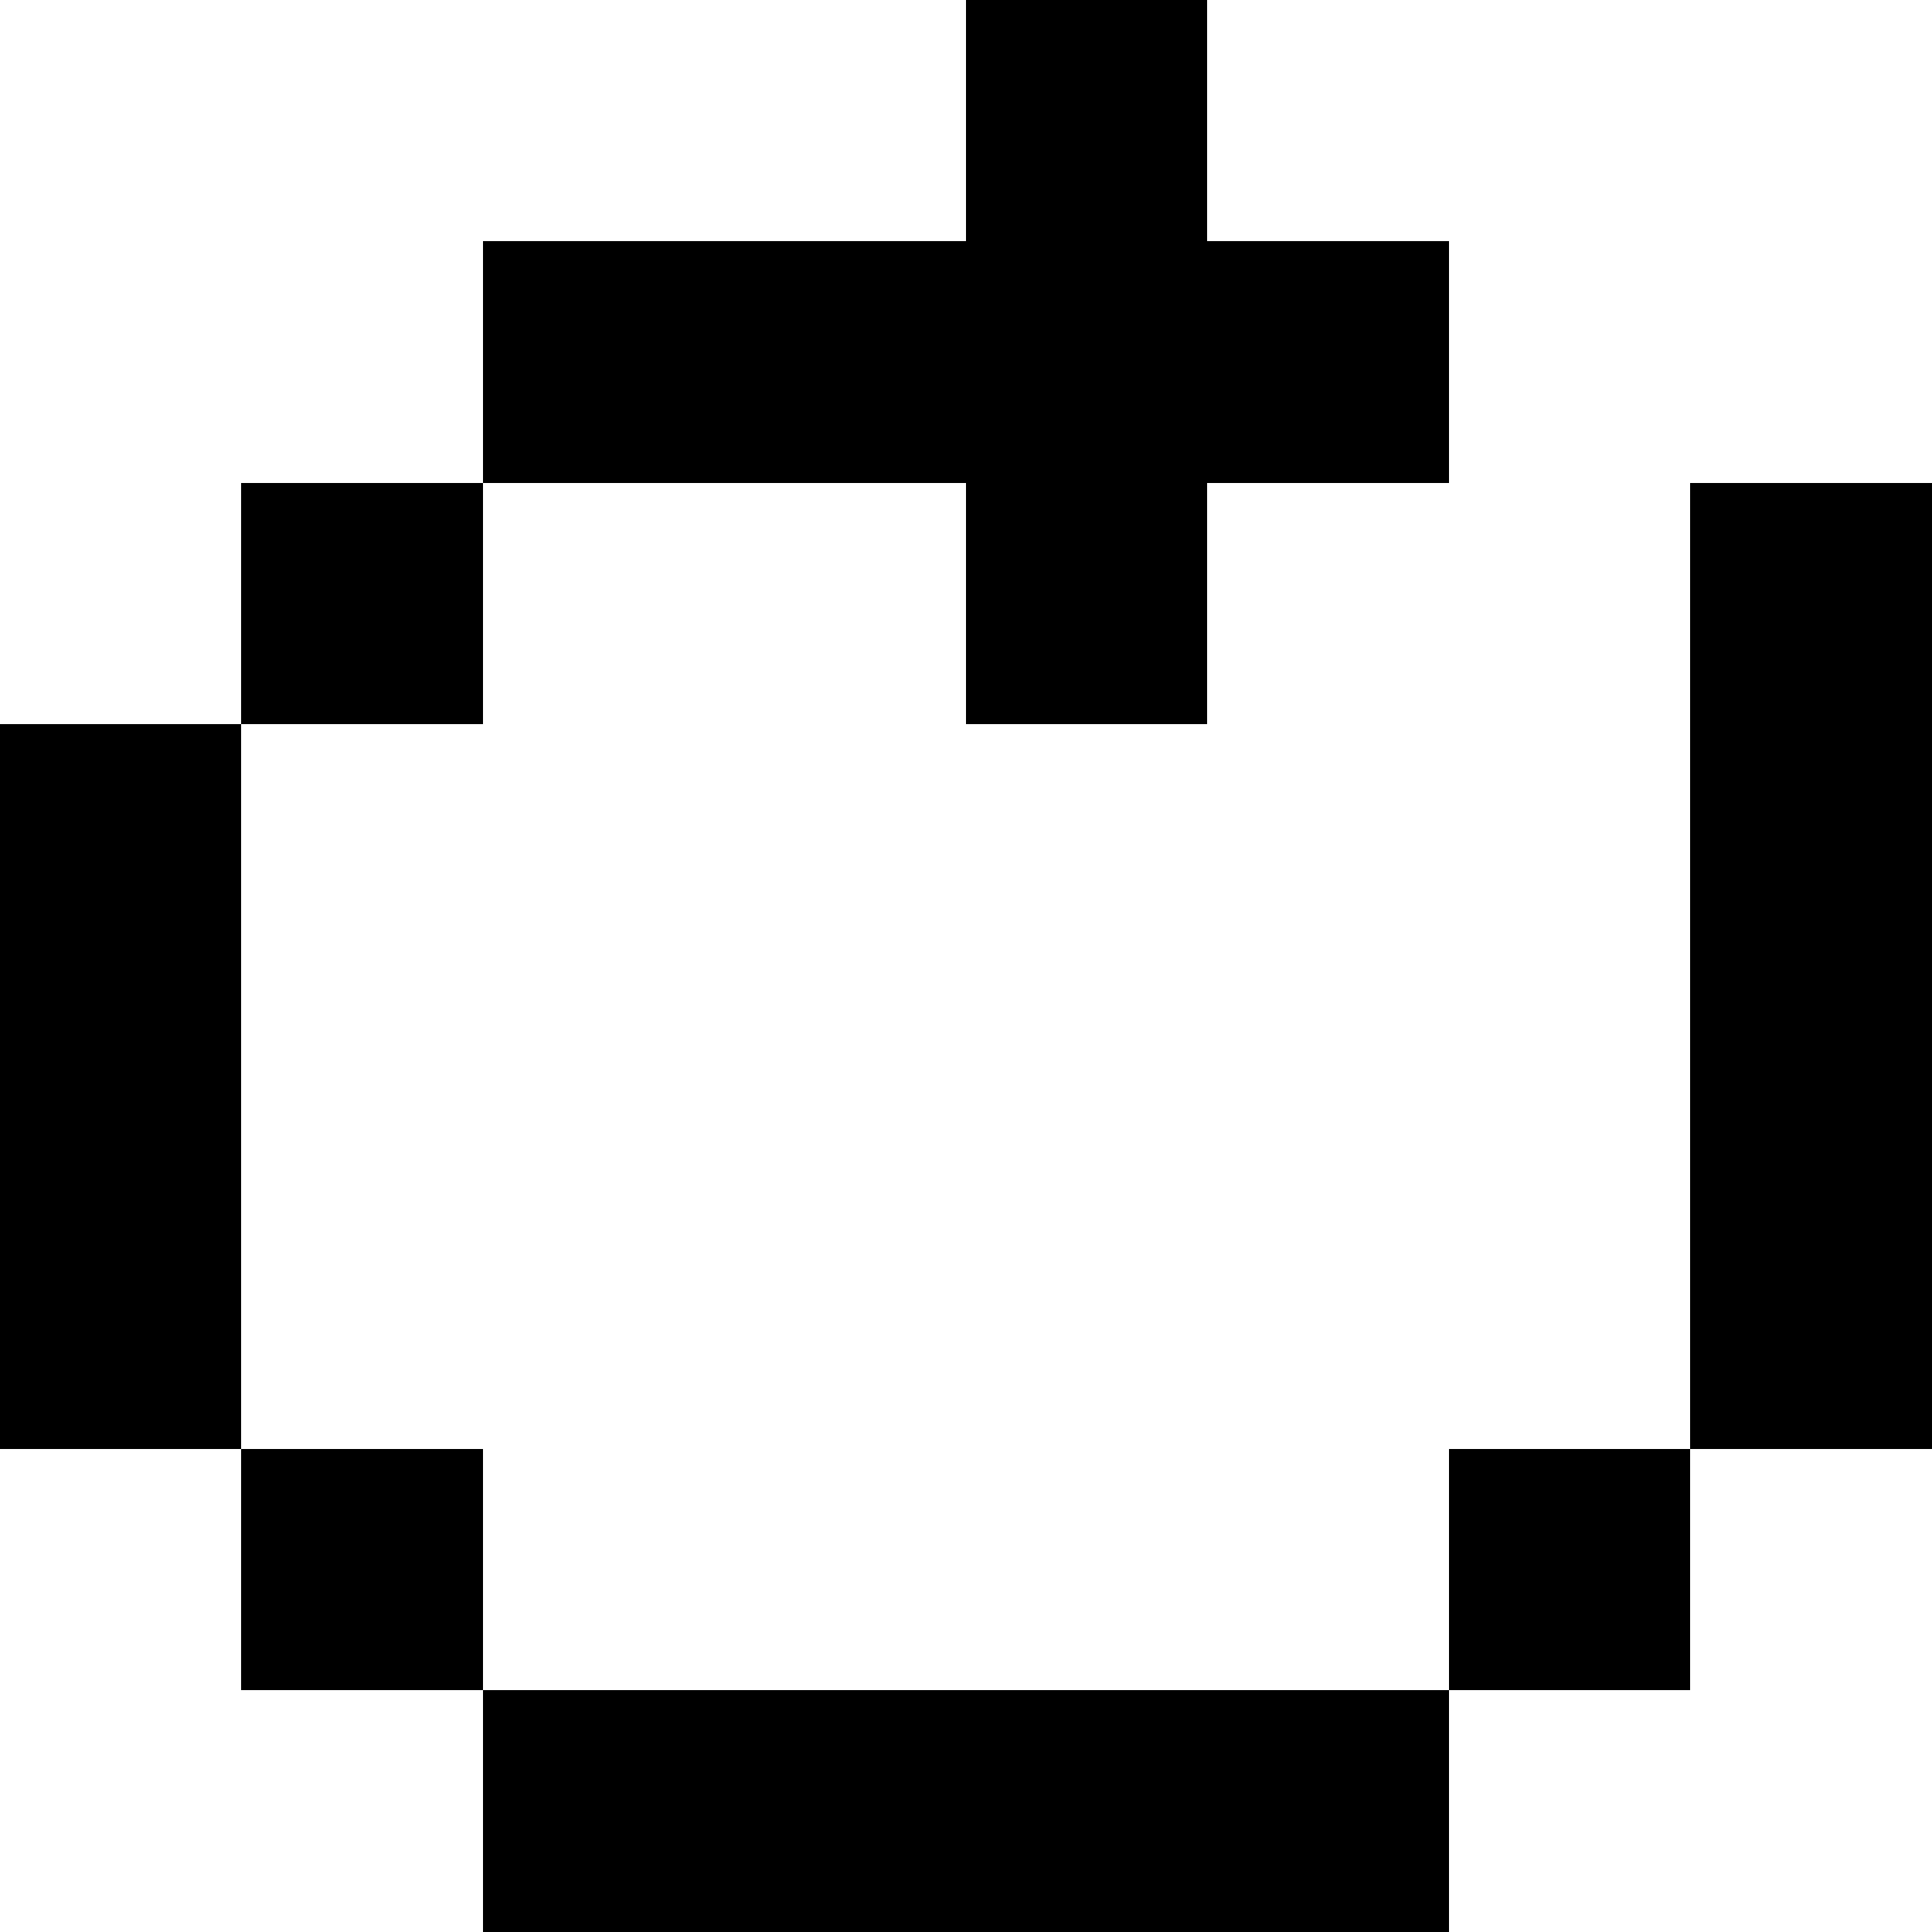
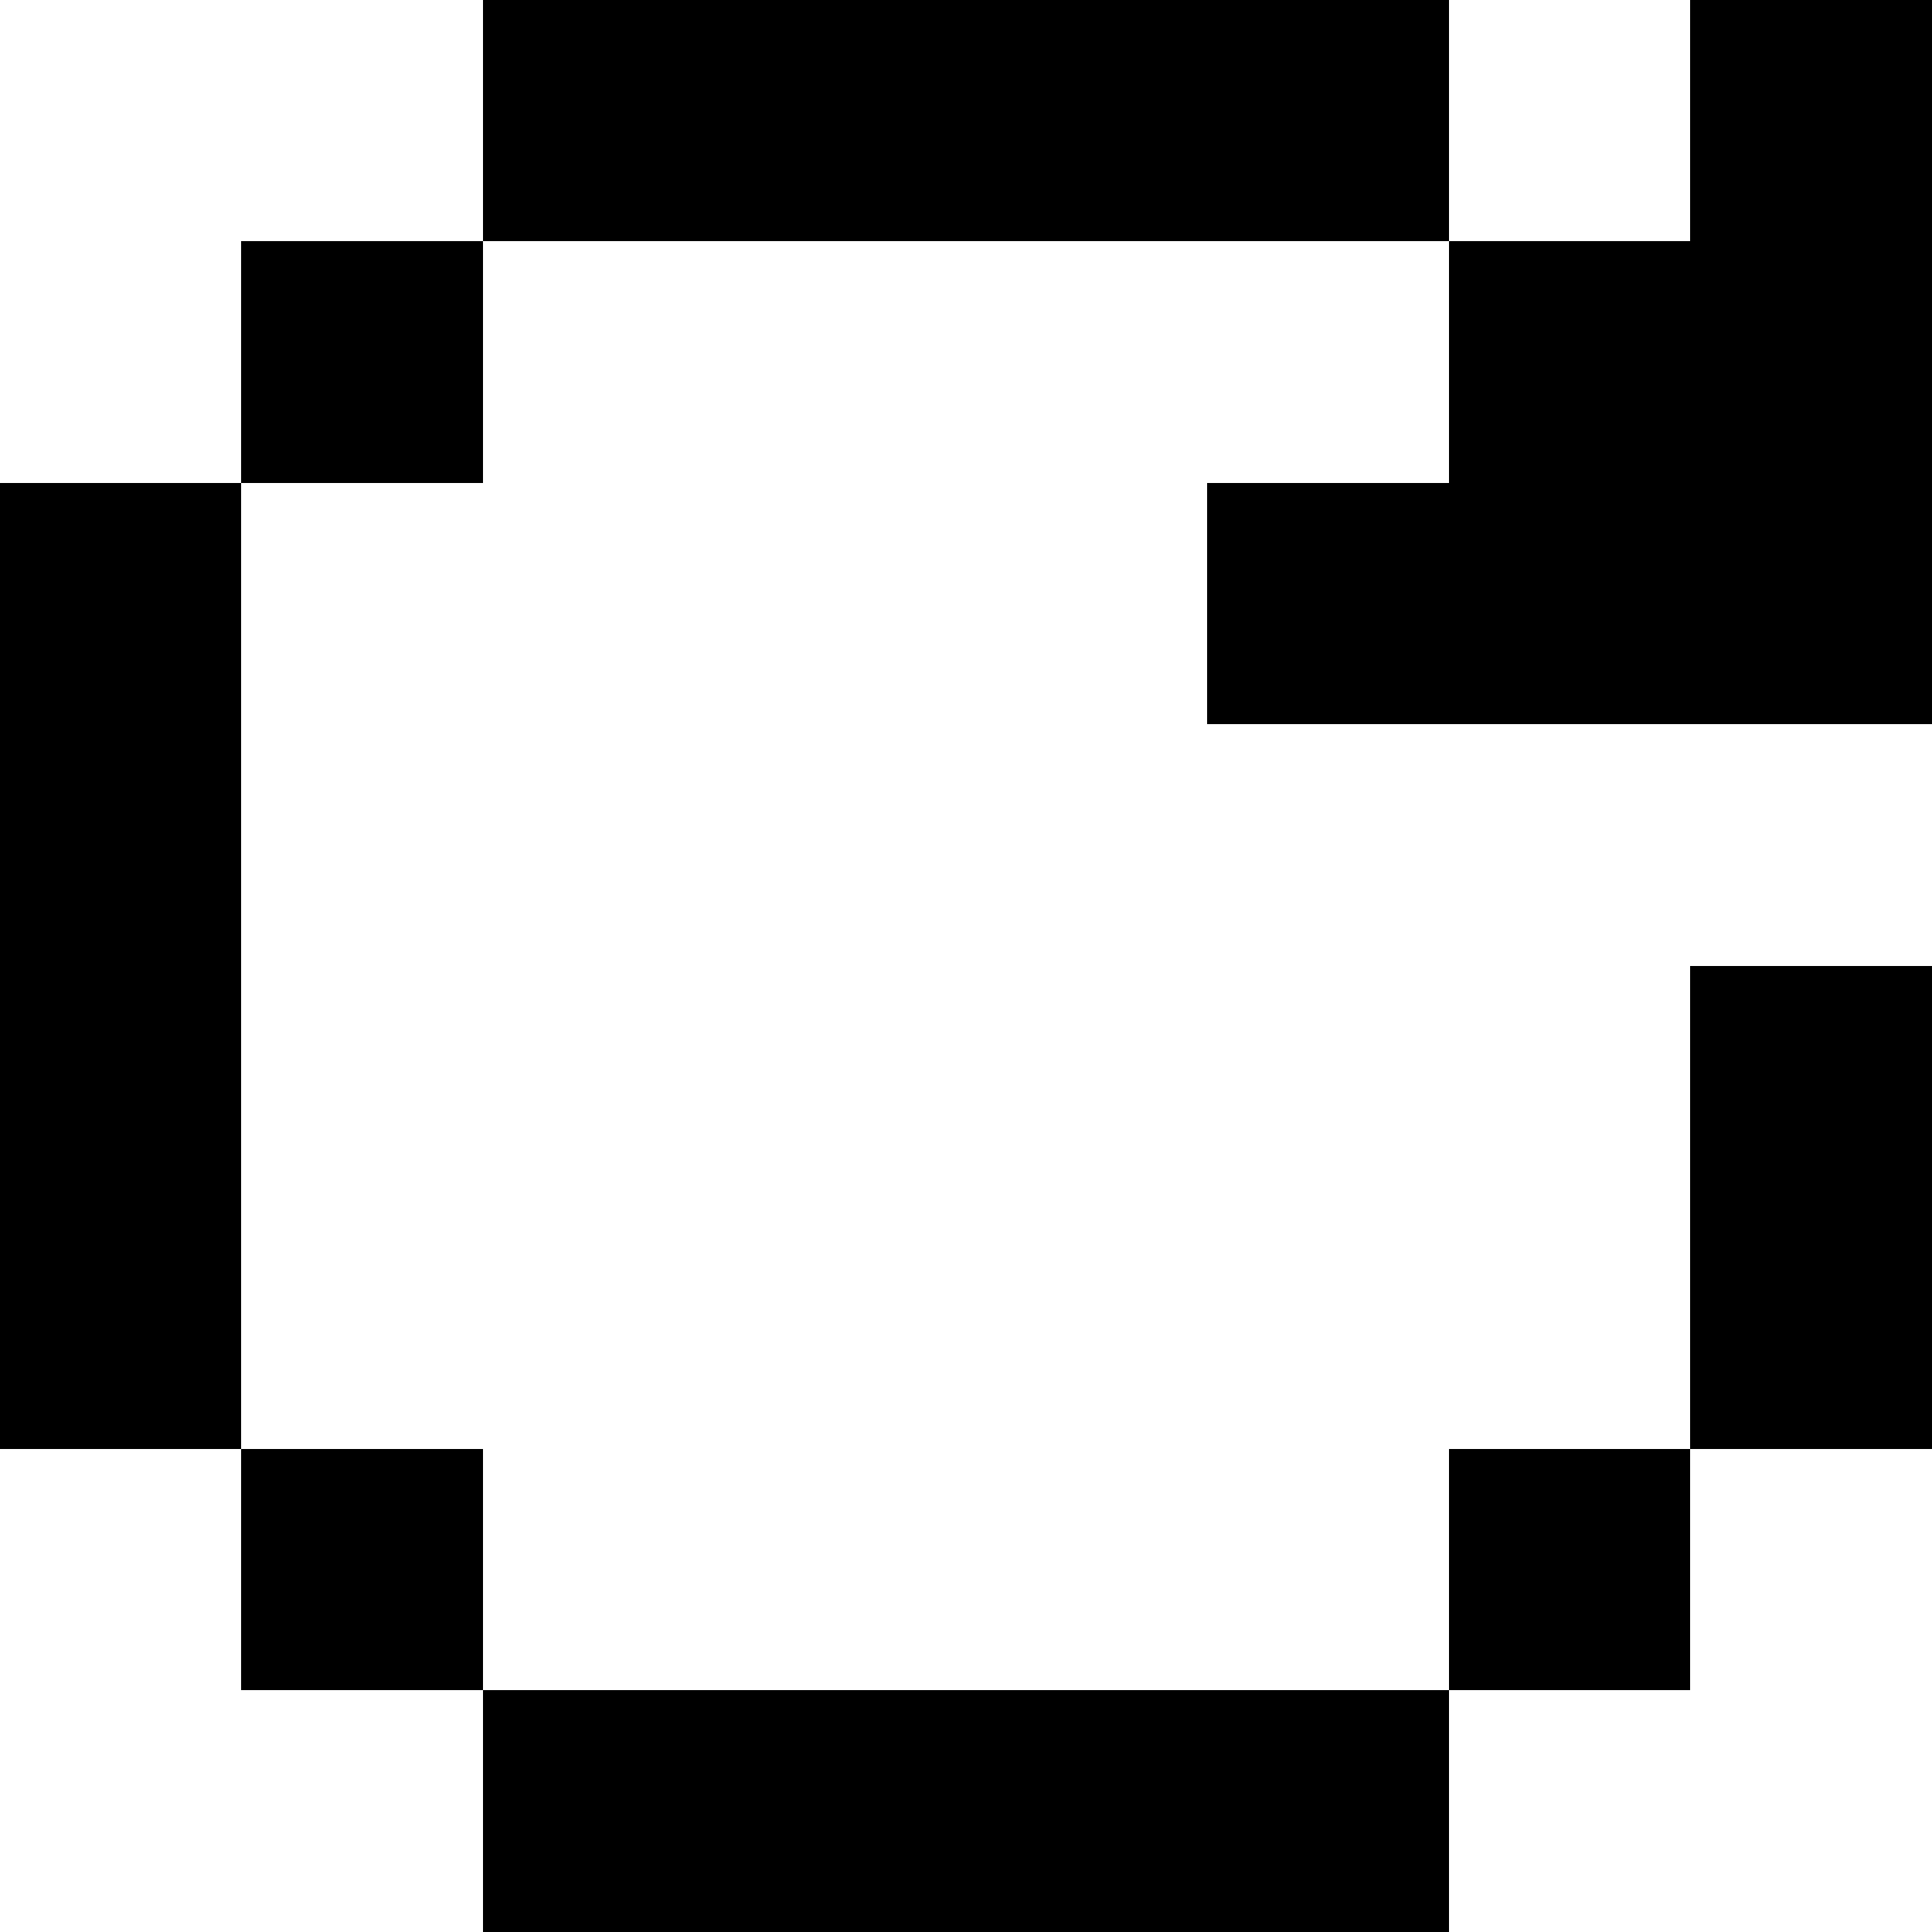
<svg viewBox="0 0 8 8" width="16" height="16" shape-rendering="crispEdges">
-   <path d="M4 0h1v1H4zM2 1h4v1H2zM1 2h1v1H1zM4 2h1v1H4zM7 2h1v4H7zM0 3h1v3H0zM1 6h1v1H1zM6 6h1v1H6zM2 7h4v1H2z" fill="currentColor" />
+   <path d="M2 0h4v1H2zM7 0h1v1H7zM1 1h1v1H1zM6 1h2v1H6zM0 2h1v1H0zM5 2h3v1H5zM0 3h1v1H0zM0 4h1v1H0zM7 4h1v1H7zM0 5h1v1H0zM7 5h1v1H7zM1 6h1v1H1zM6 6h1v1H6zM2 7h4v1H2z" fill="currentColor" />
</svg>
